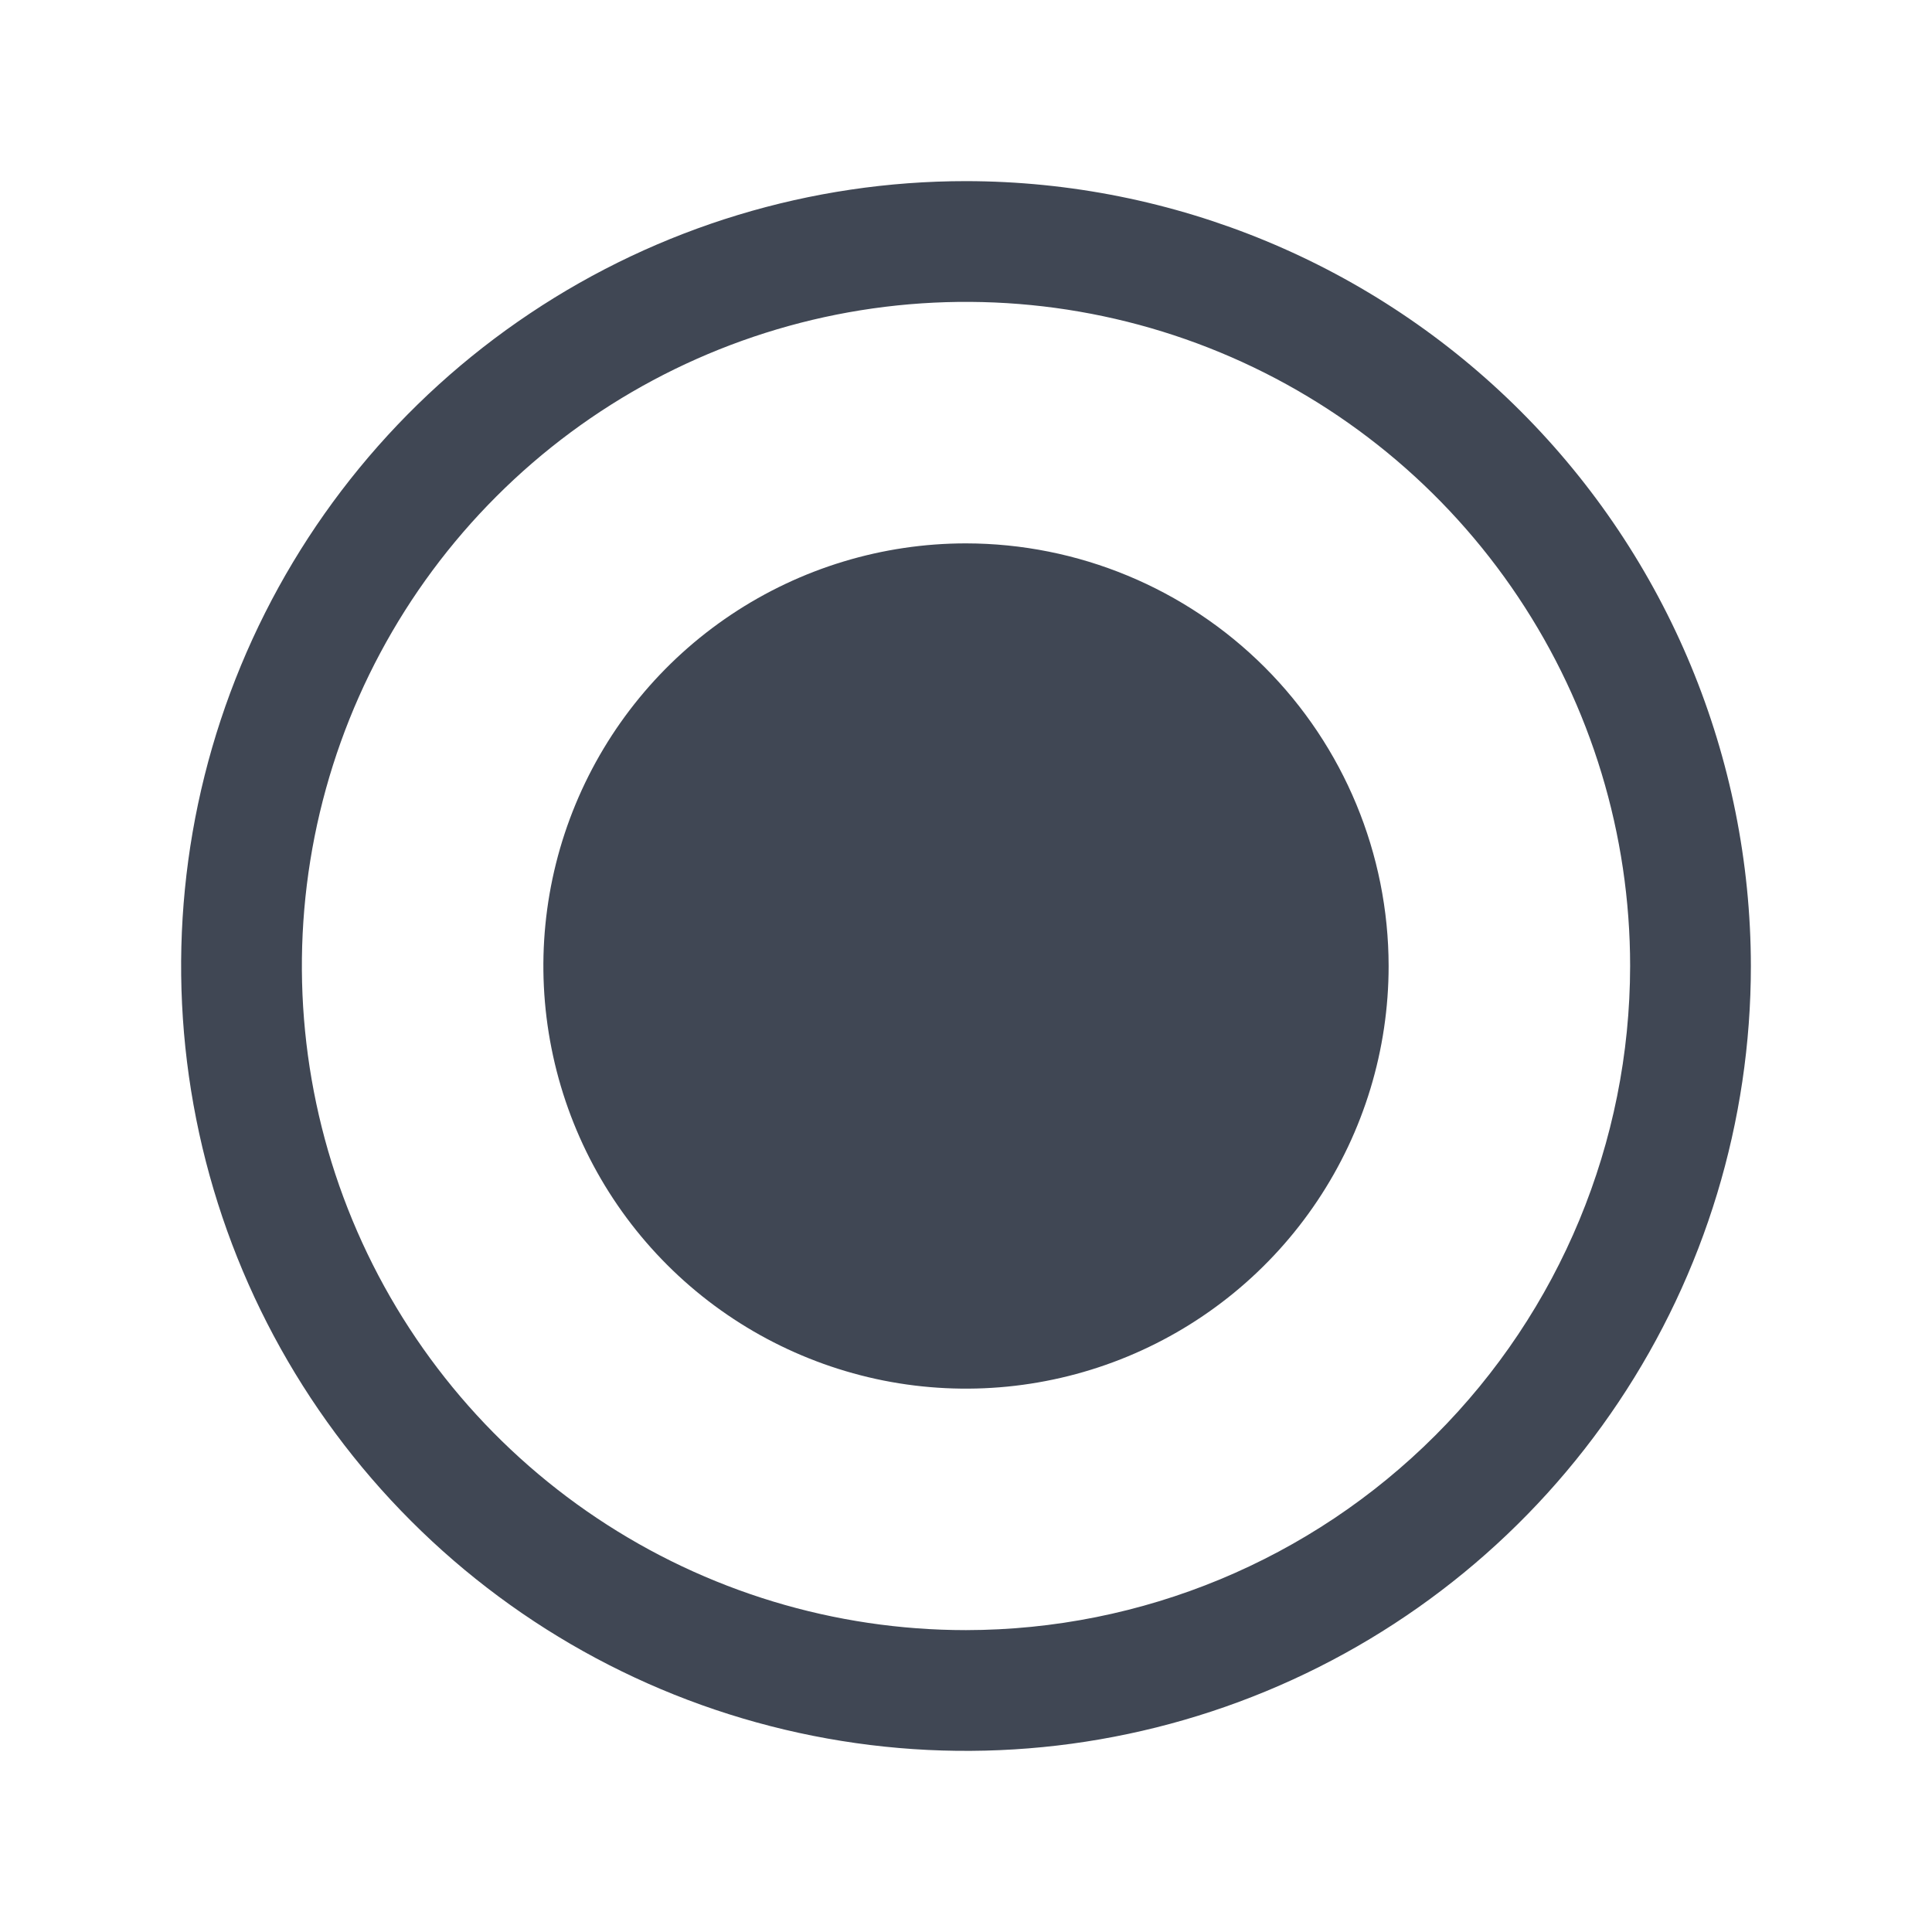
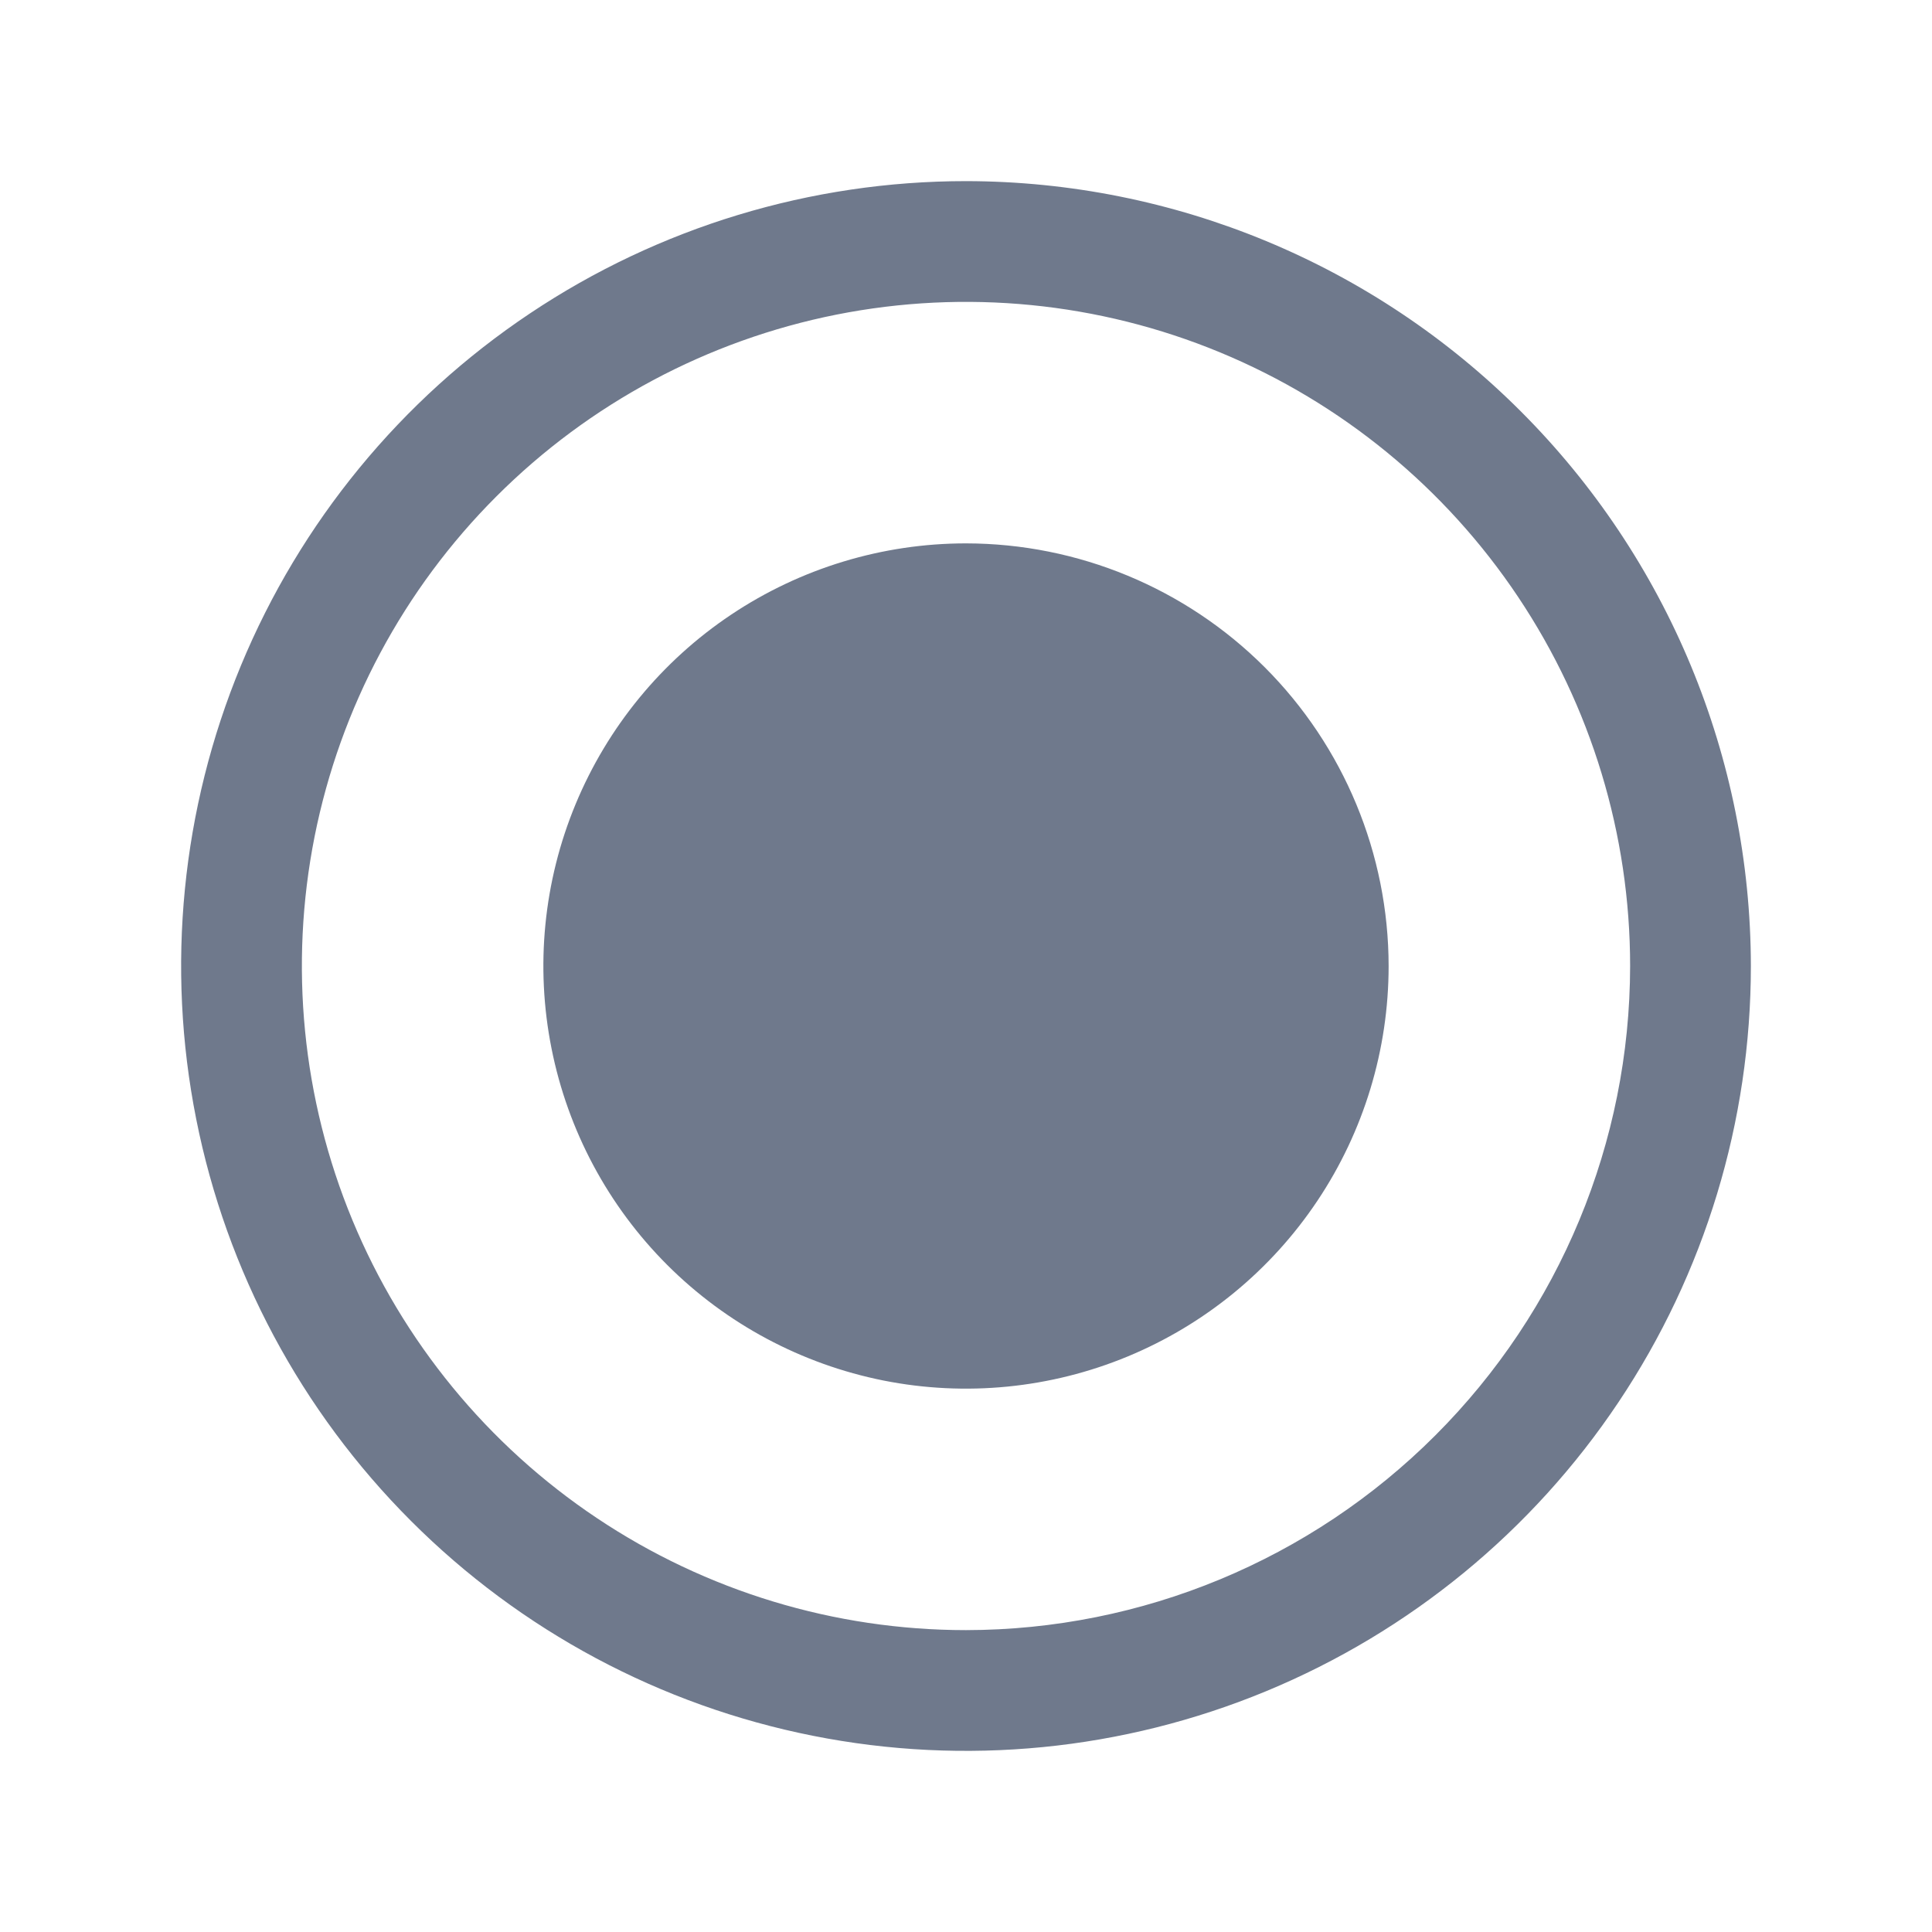
<svg xmlns="http://www.w3.org/2000/svg" width="32" height="32" viewBox="0 0 32 32" fill="none">
-   <path d="M12.111 10.18C13.262 9.411 14.616 9 16 9C17.856 9.002 19.635 9.74 20.948 11.052C22.26 12.365 22.998 14.144 23 16C23 17.384 22.59 18.738 21.82 19.889C21.051 21.04 19.958 21.937 18.679 22.467C17.4 22.997 15.992 23.136 14.634 22.866C13.277 22.595 12.029 21.929 11.05 20.95C10.071 19.971 9.405 18.724 9.135 17.366C8.864 16.008 9.003 14.6 9.533 13.321C10.063 12.042 10.96 10.949 12.111 10.18Z" fill="#404754" />
-   <path fill-rule="evenodd" clip-rule="evenodd" d="M8.778 5.191C10.915 3.762 13.429 3 16 3C19.447 3.004 22.751 4.374 25.188 6.812C27.626 9.249 28.996 12.553 29 16C29 18.571 28.238 21.085 26.809 23.222C25.381 25.36 23.35 27.026 20.975 28.01C18.599 28.994 15.986 29.252 13.464 28.75C10.942 28.249 8.626 27.011 6.808 25.192C4.99 23.374 3.751 21.058 3.25 18.536C2.748 16.014 3.006 13.401 3.99 11.025C4.974 8.65 6.64 6.619 8.778 5.191ZM9.889 25.146C11.698 26.355 13.824 27 16 27C18.916 26.997 21.712 25.837 23.774 23.774C25.837 21.712 26.997 18.916 27 16C27 13.824 26.355 11.698 25.146 9.889C23.938 8.08 22.22 6.67 20.209 5.837C18.2 5.005 15.988 4.787 13.854 5.211C11.72 5.636 9.76 6.683 8.222 8.222C6.683 9.76 5.636 11.72 5.211 13.854C4.787 15.988 5.005 18.2 5.837 20.209C6.67 22.22 8.08 23.938 9.889 25.146Z" fill="#404754" />
+   <path d="M12.111 10.18C13.262 9.411 14.616 9 16 9C17.856 9.002 19.635 9.74 20.948 11.052C22.26 12.365 22.998 14.144 23 16C23 17.384 22.59 18.738 21.82 19.889C21.051 21.04 19.958 21.937 18.679 22.467C17.4 22.997 15.992 23.136 14.634 22.866C13.277 22.595 12.029 21.929 11.05 20.95C10.071 19.971 9.405 18.724 9.135 17.366C8.864 16.008 9.003 14.6 9.533 13.321C10.063 12.042 10.96 10.949 12.111 10.18Z" fill="#6f798c" />
+   <path fill-rule="evenodd" clip-rule="evenodd" d="M8.778 5.191C10.915 3.762 13.429 3 16 3C19.447 3.004 22.751 4.374 25.188 6.812C27.626 9.249 28.996 12.553 29 16C29 18.571 28.238 21.085 26.809 23.222C25.381 25.36 23.35 27.026 20.975 28.01C18.599 28.994 15.986 29.252 13.464 28.75C10.942 28.249 8.626 27.011 6.808 25.192C4.99 23.374 3.751 21.058 3.25 18.536C2.748 16.014 3.006 13.401 3.99 11.025C4.974 8.65 6.64 6.619 8.778 5.191ZM9.889 25.146C11.698 26.355 13.824 27 16 27C18.916 26.997 21.712 25.837 23.774 23.774C25.837 21.712 26.997 18.916 27 16C27 13.824 26.355 11.698 25.146 9.889C23.938 8.08 22.22 6.67 20.209 5.837C18.2 5.005 15.988 4.787 13.854 5.211C11.72 5.636 9.76 6.683 8.222 8.222C6.683 9.76 5.636 11.72 5.211 13.854C4.787 15.988 5.005 18.2 5.837 20.209C6.67 22.22 8.08 23.938 9.889 25.146Z" fill="#6f798c" />
</svg>
